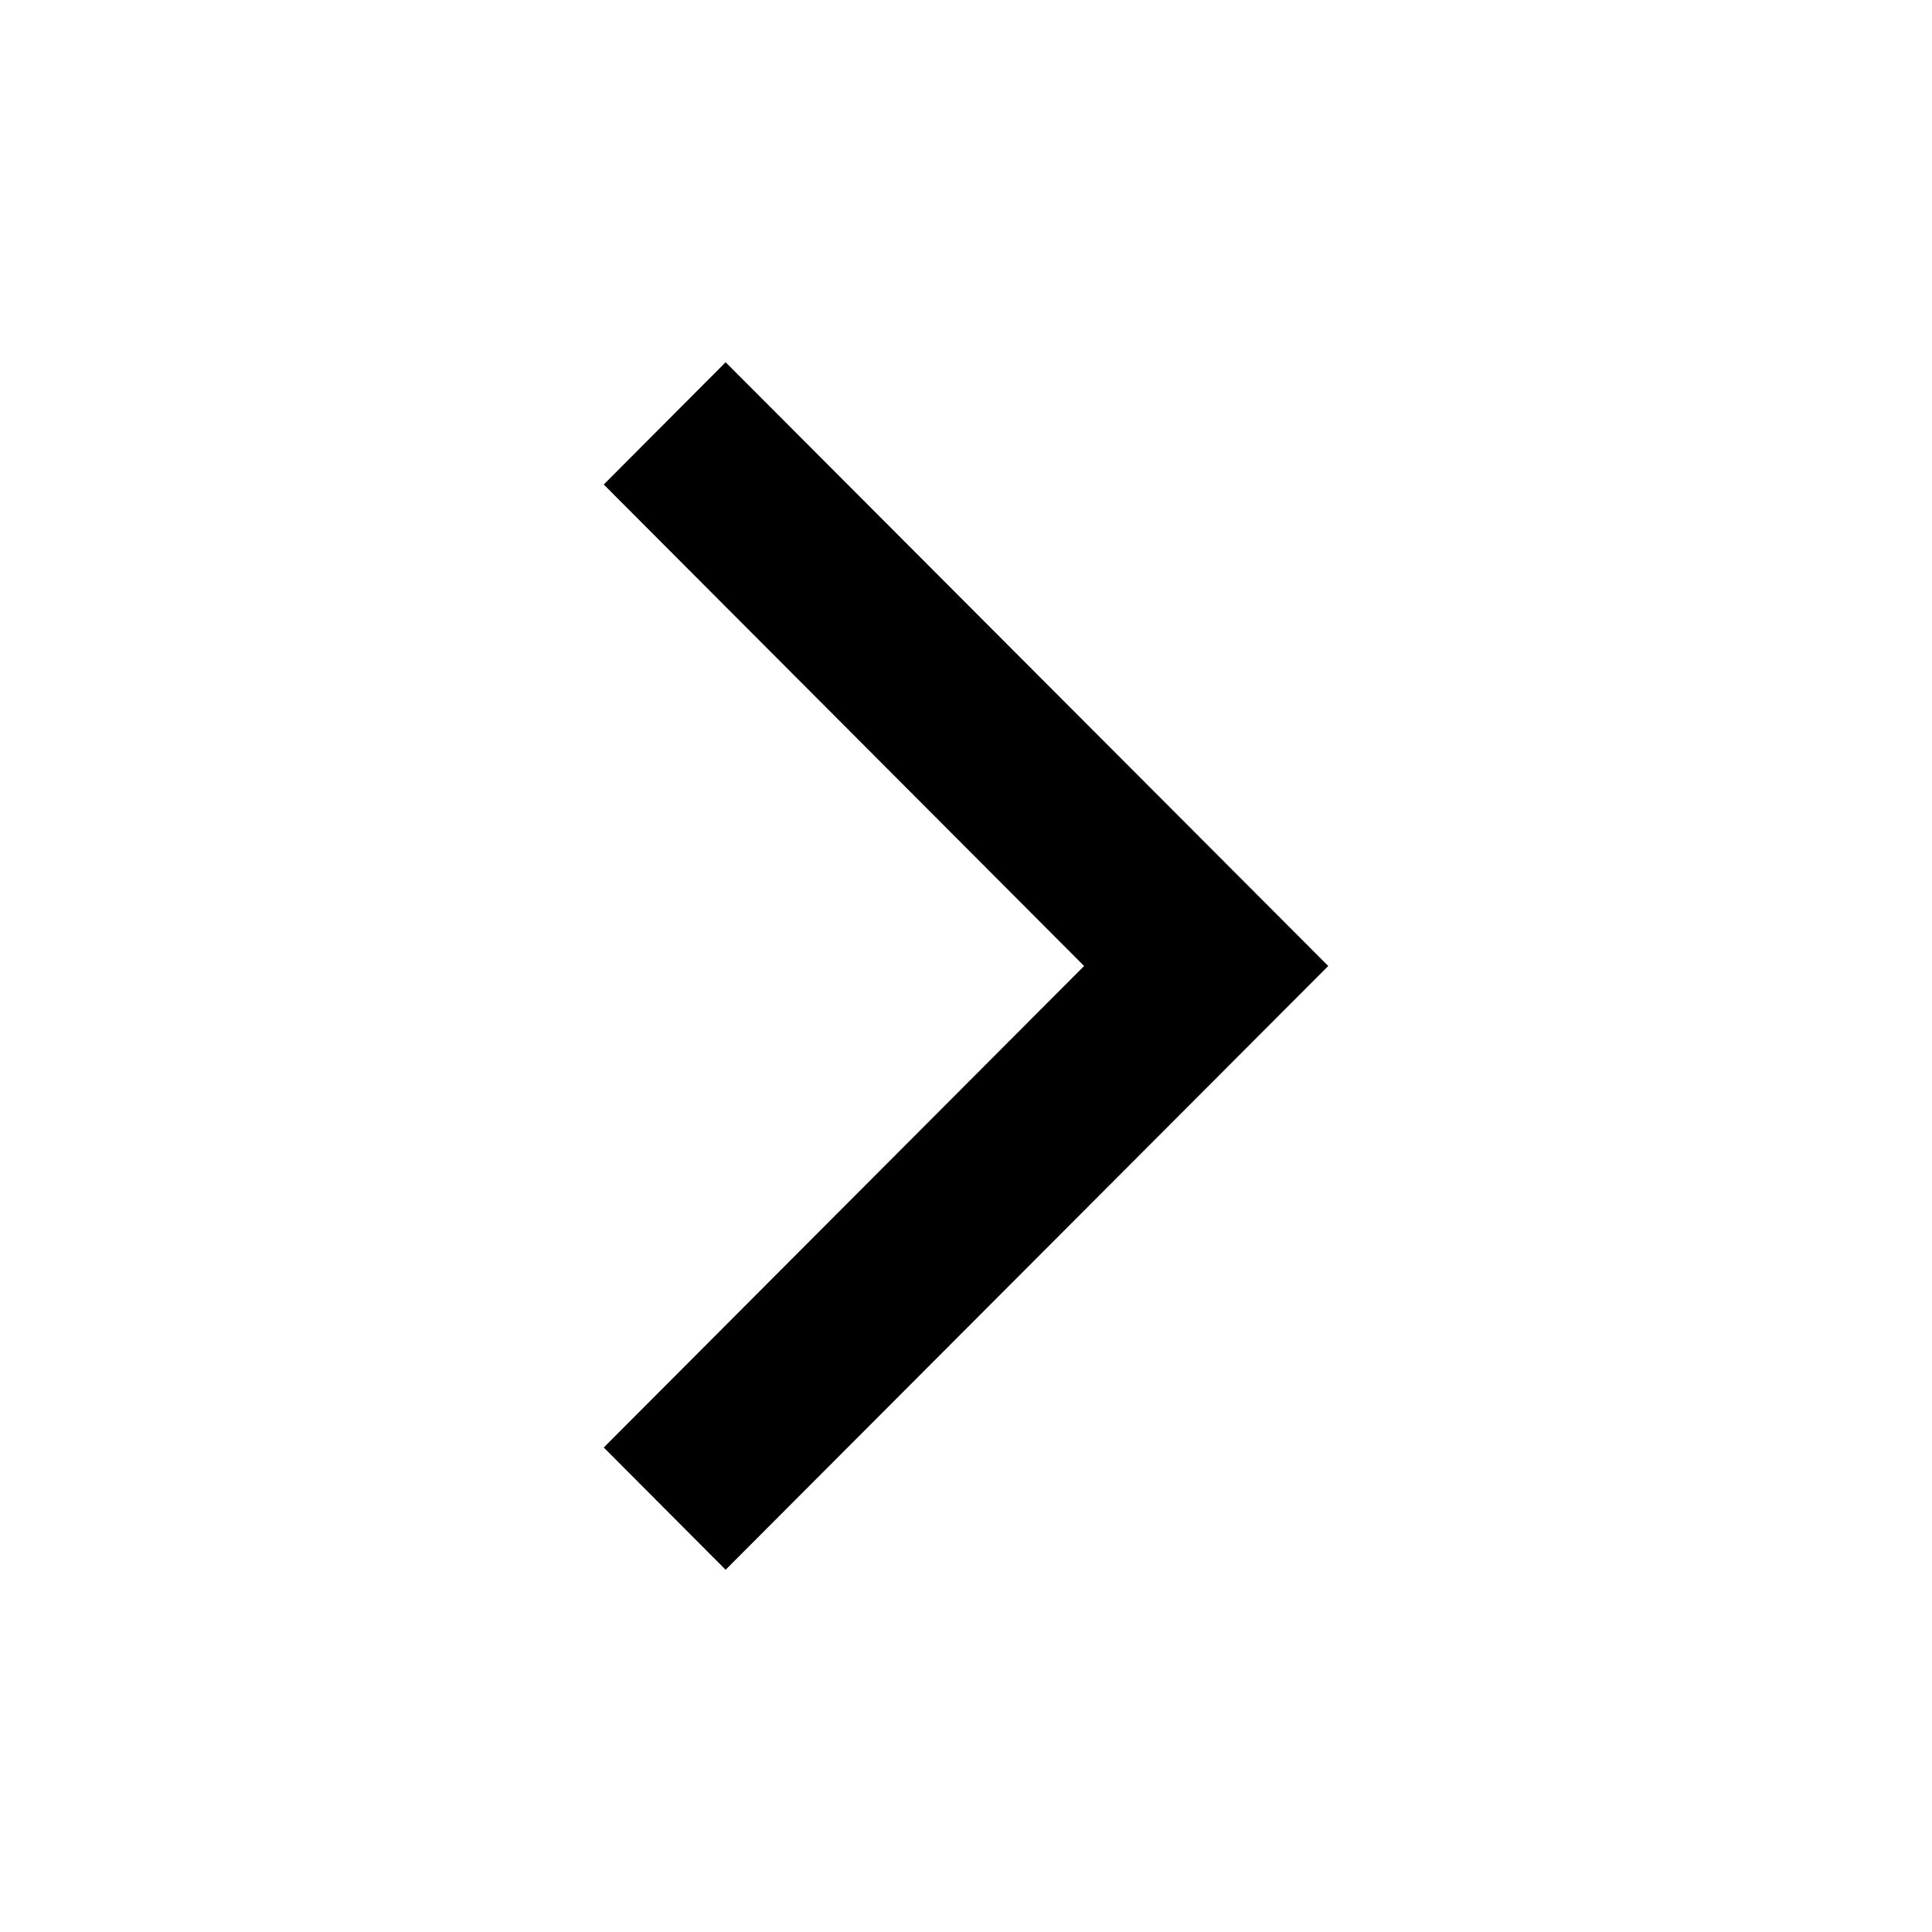
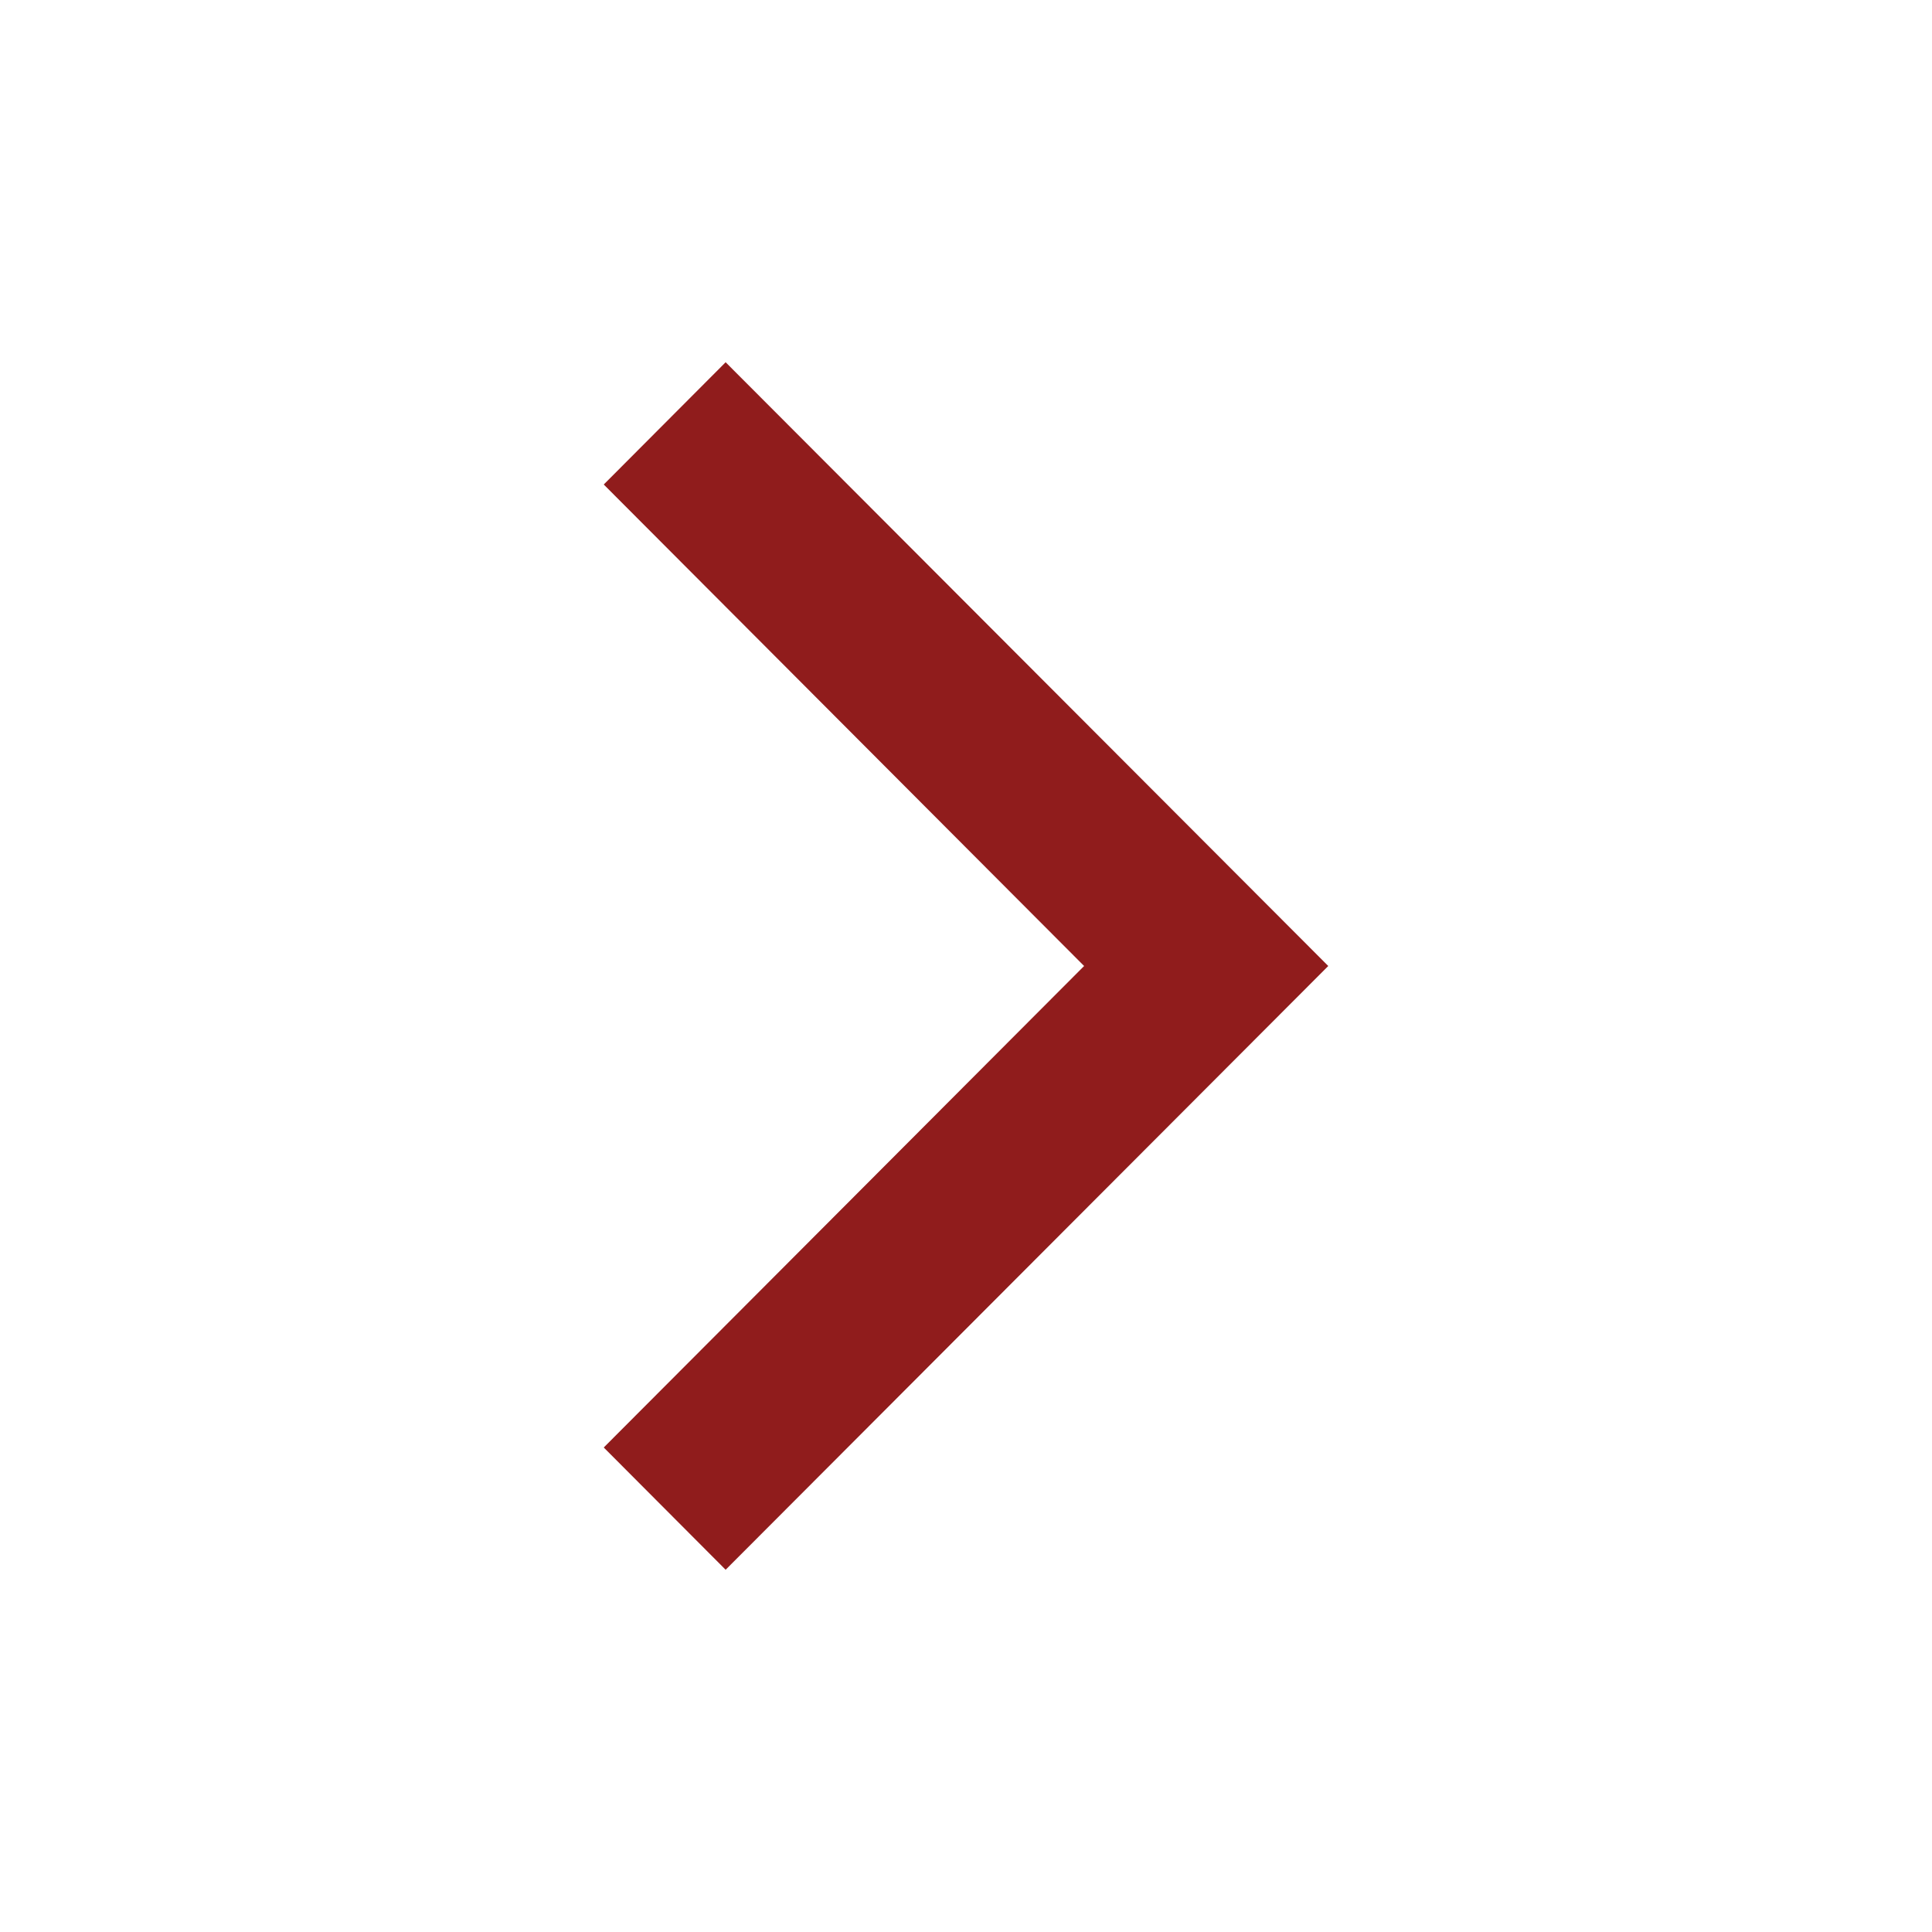
- <svg xmlns="http://www.w3.org/2000/svg" height="512px" id="Layer_1" style="enable-background:new 0 0 512 512;" version="1.1" viewBox="0 0 512 512" width="512px" xml:space="preserve">
+ <svg xmlns="http://www.w3.org/2000/svg" height="512px" id="Layer_1" style="fill:#901C1C;" version="1.1" viewBox="0 0 512 512" width="512px" xml:space="preserve">
  <polygon points="160,128.4 192.3,96 352,256 352,256 352,256 192.3,416 160,383.6 287.3,256 " />
</svg>
